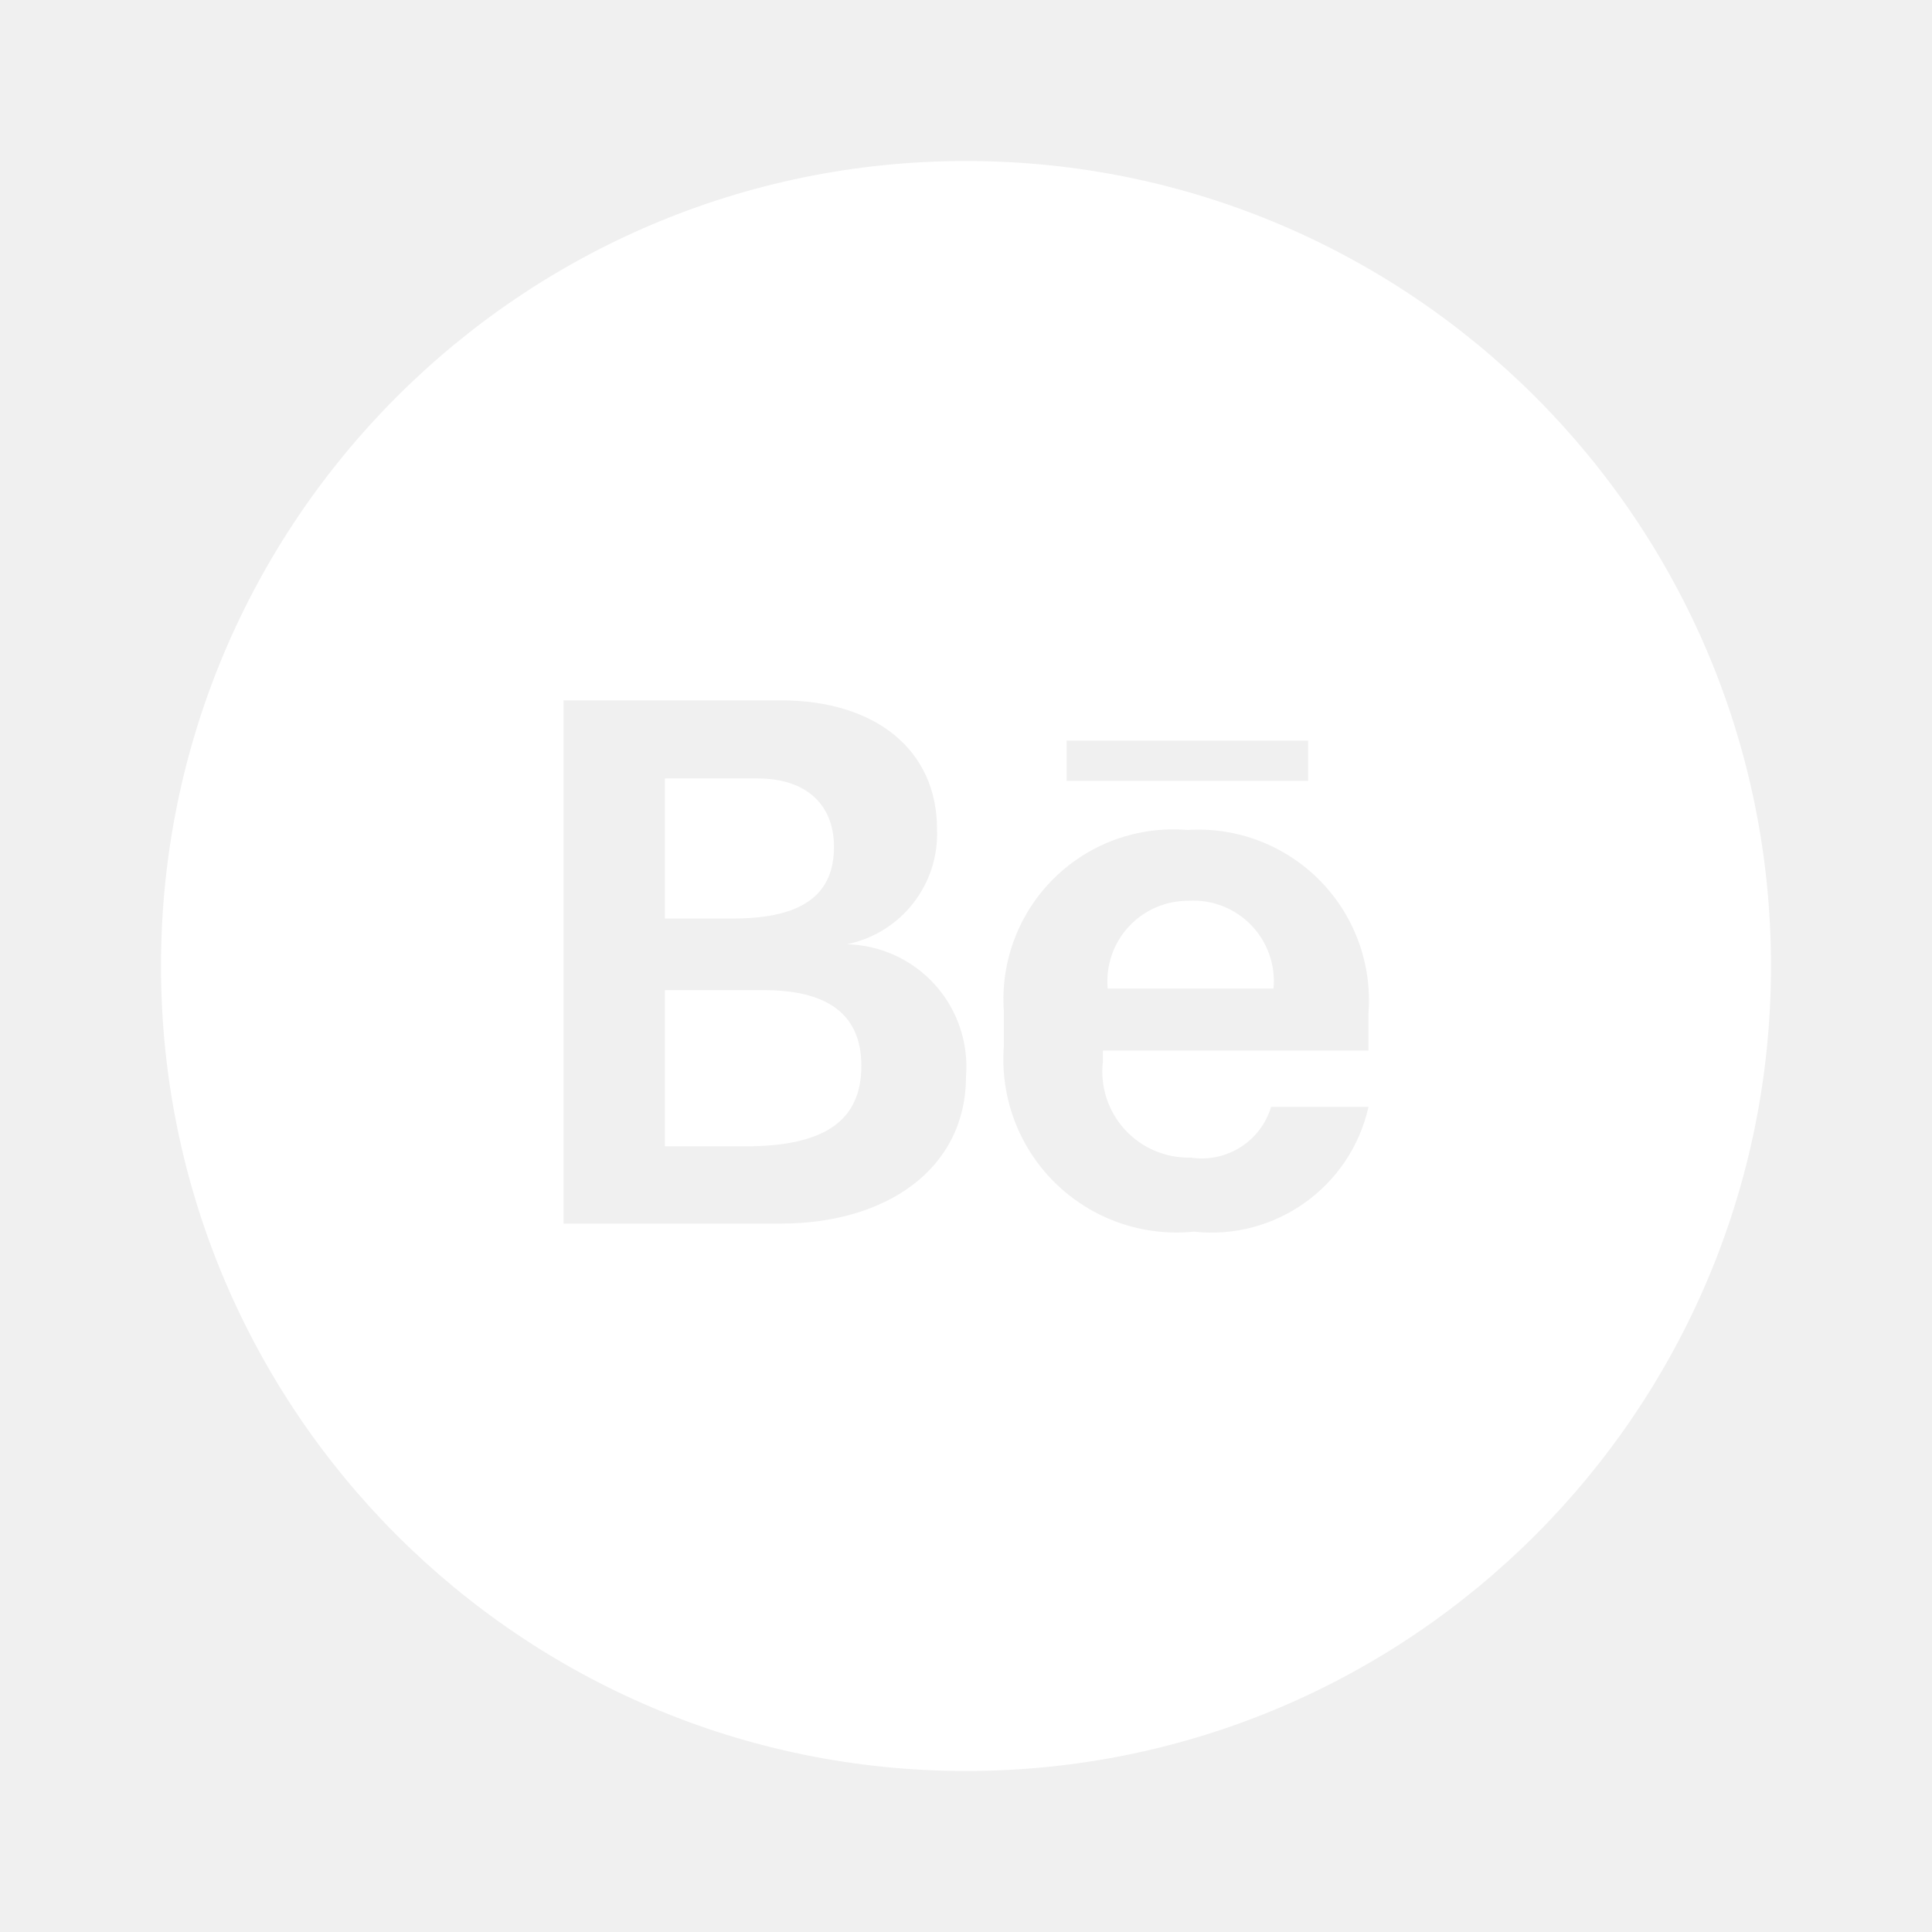
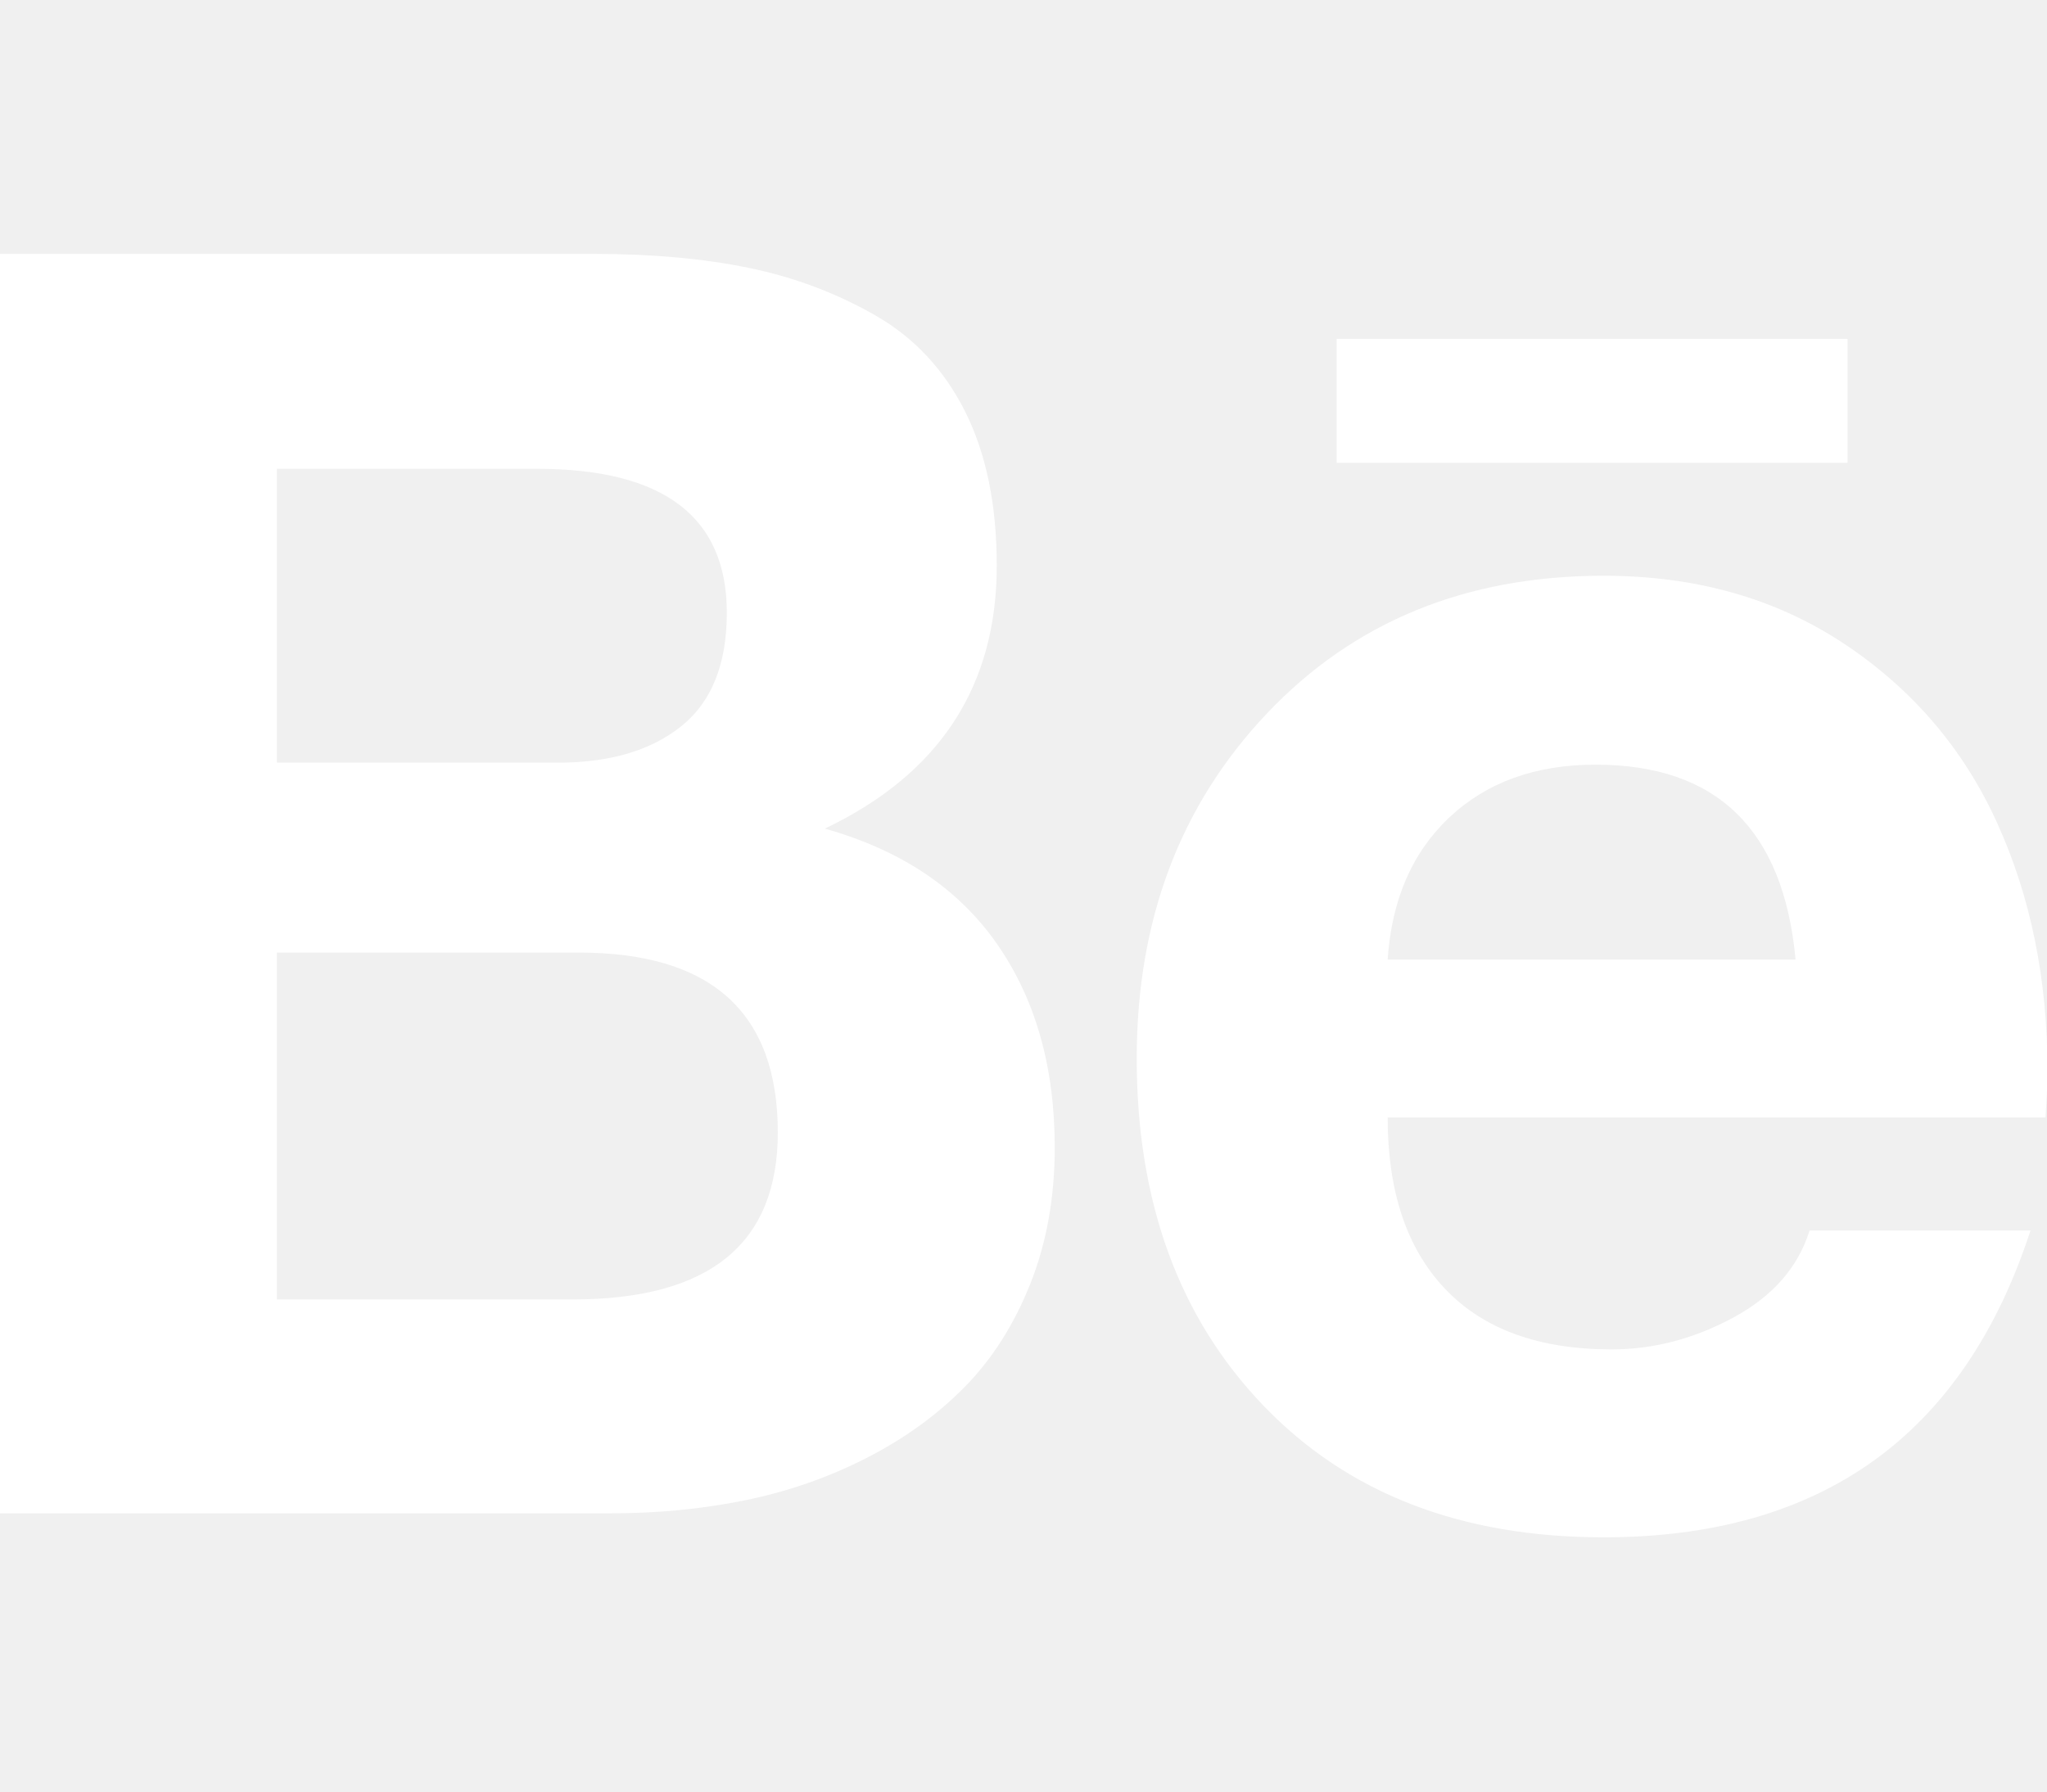
- <svg xmlns="http://www.w3.org/2000/svg" t="1623908491191" class="icon" viewBox="0 0 1024 1024" version="1.1" p-id="4503" width="200" height="200">
+ <svg xmlns="http://www.w3.org/2000/svg" t="1623920651385" class="icon" viewBox="0 0 1170 1024" version="1.1" p-id="3923" width="228.516" height="200">
  <defs>
    <style type="text/css" />
  </defs>
-   <path d="M629.76 477.44a42.667 42.667 0 0 0-42.667 46.507h87.893a42.667 42.667 0 0 0-45.227-46.507zM404.907 524.8H352.427v82.773h42.667c42.667 0 61.44-14.08 61.44-42.667s-19.627-40.107-51.627-40.107zM442.027 448.853c0-22.613-14.933-36.267-40.533-36.267H352.427v74.24h36.267c37.973 0 53.333-13.653 53.333-37.973z" p-id="4504" fill="#ffffff" />
-   <path d="M512 85.333a426.667 426.667 0 1 0 426.667 426.667A426.667 426.667 0 0 0 512 85.333zM413.867 648.533H298.667V371.2h115.2c49.92 0 82.773 26.027 82.773 68.267a59.733 59.733 0 0 1-47.787 61.013A64.853 64.853 0 0 1 512 570.453c0 49.493-42.667 78.08-98.133 78.08z m151.467-256h128v21.333h-128zM725.333 556.8h-140.8v5.973a45.653 45.653 0 0 0 46.507 50.773 38.4 38.4 0 0 0 42.667-26.88H725.333a85.333 85.333 0 0 1-92.587 66.133 91.733 91.733 0 0 1-100.693-98.133v-18.773a90.027 90.027 0 0 1 97.28-96A90.453 90.453 0 0 1 725.333 536.747z" p-id="4505" fill="#ffffff" />
+   <path d="M1056 193.714h-292v70.857h292V193.714z m-144 243.429q-51.429 0-83.429 30T793.143 548.571h233.143q-10.286-111.429-114.286-111.429z m9.143 334.286q36 0 69.714-18.286t43.429-49.714h126.286q-57.143 175.429-244 175.429-122.286 0-194.571-75.429T649.714 605.143q0-118.857 74.571-197.429T916.571 329.143q78.857 0 137.429 38.857t87.429 102.286 28.857 141.714q0 9.714-1.143 26.857h-376q0 63.429 32.857 98T921.143 771.429z m-762.857-28.571h169.143q117.143 0 117.143-95.429 0-102.857-113.714-102.857H158.286v198.286z m0-306.857h160.571q44.571 0 70.571-20.857T415.429 350.286q0-82.286-108.571-82.286H158.286v168zM0 145.143h339.429q49.714 0 88.571 8t72.286 27.143 51.429 55.143T569.714 323.429q0 103.429-98.286 150.286 65.143 18.286 98.286 65.714t33.143 116.571q0 42.857-14 78t-37.714 59.143-56.286 40.571-69.143 24-76.571 7.429H0V145.143z" p-id="3924" fill="#ffffff" />
</svg>
